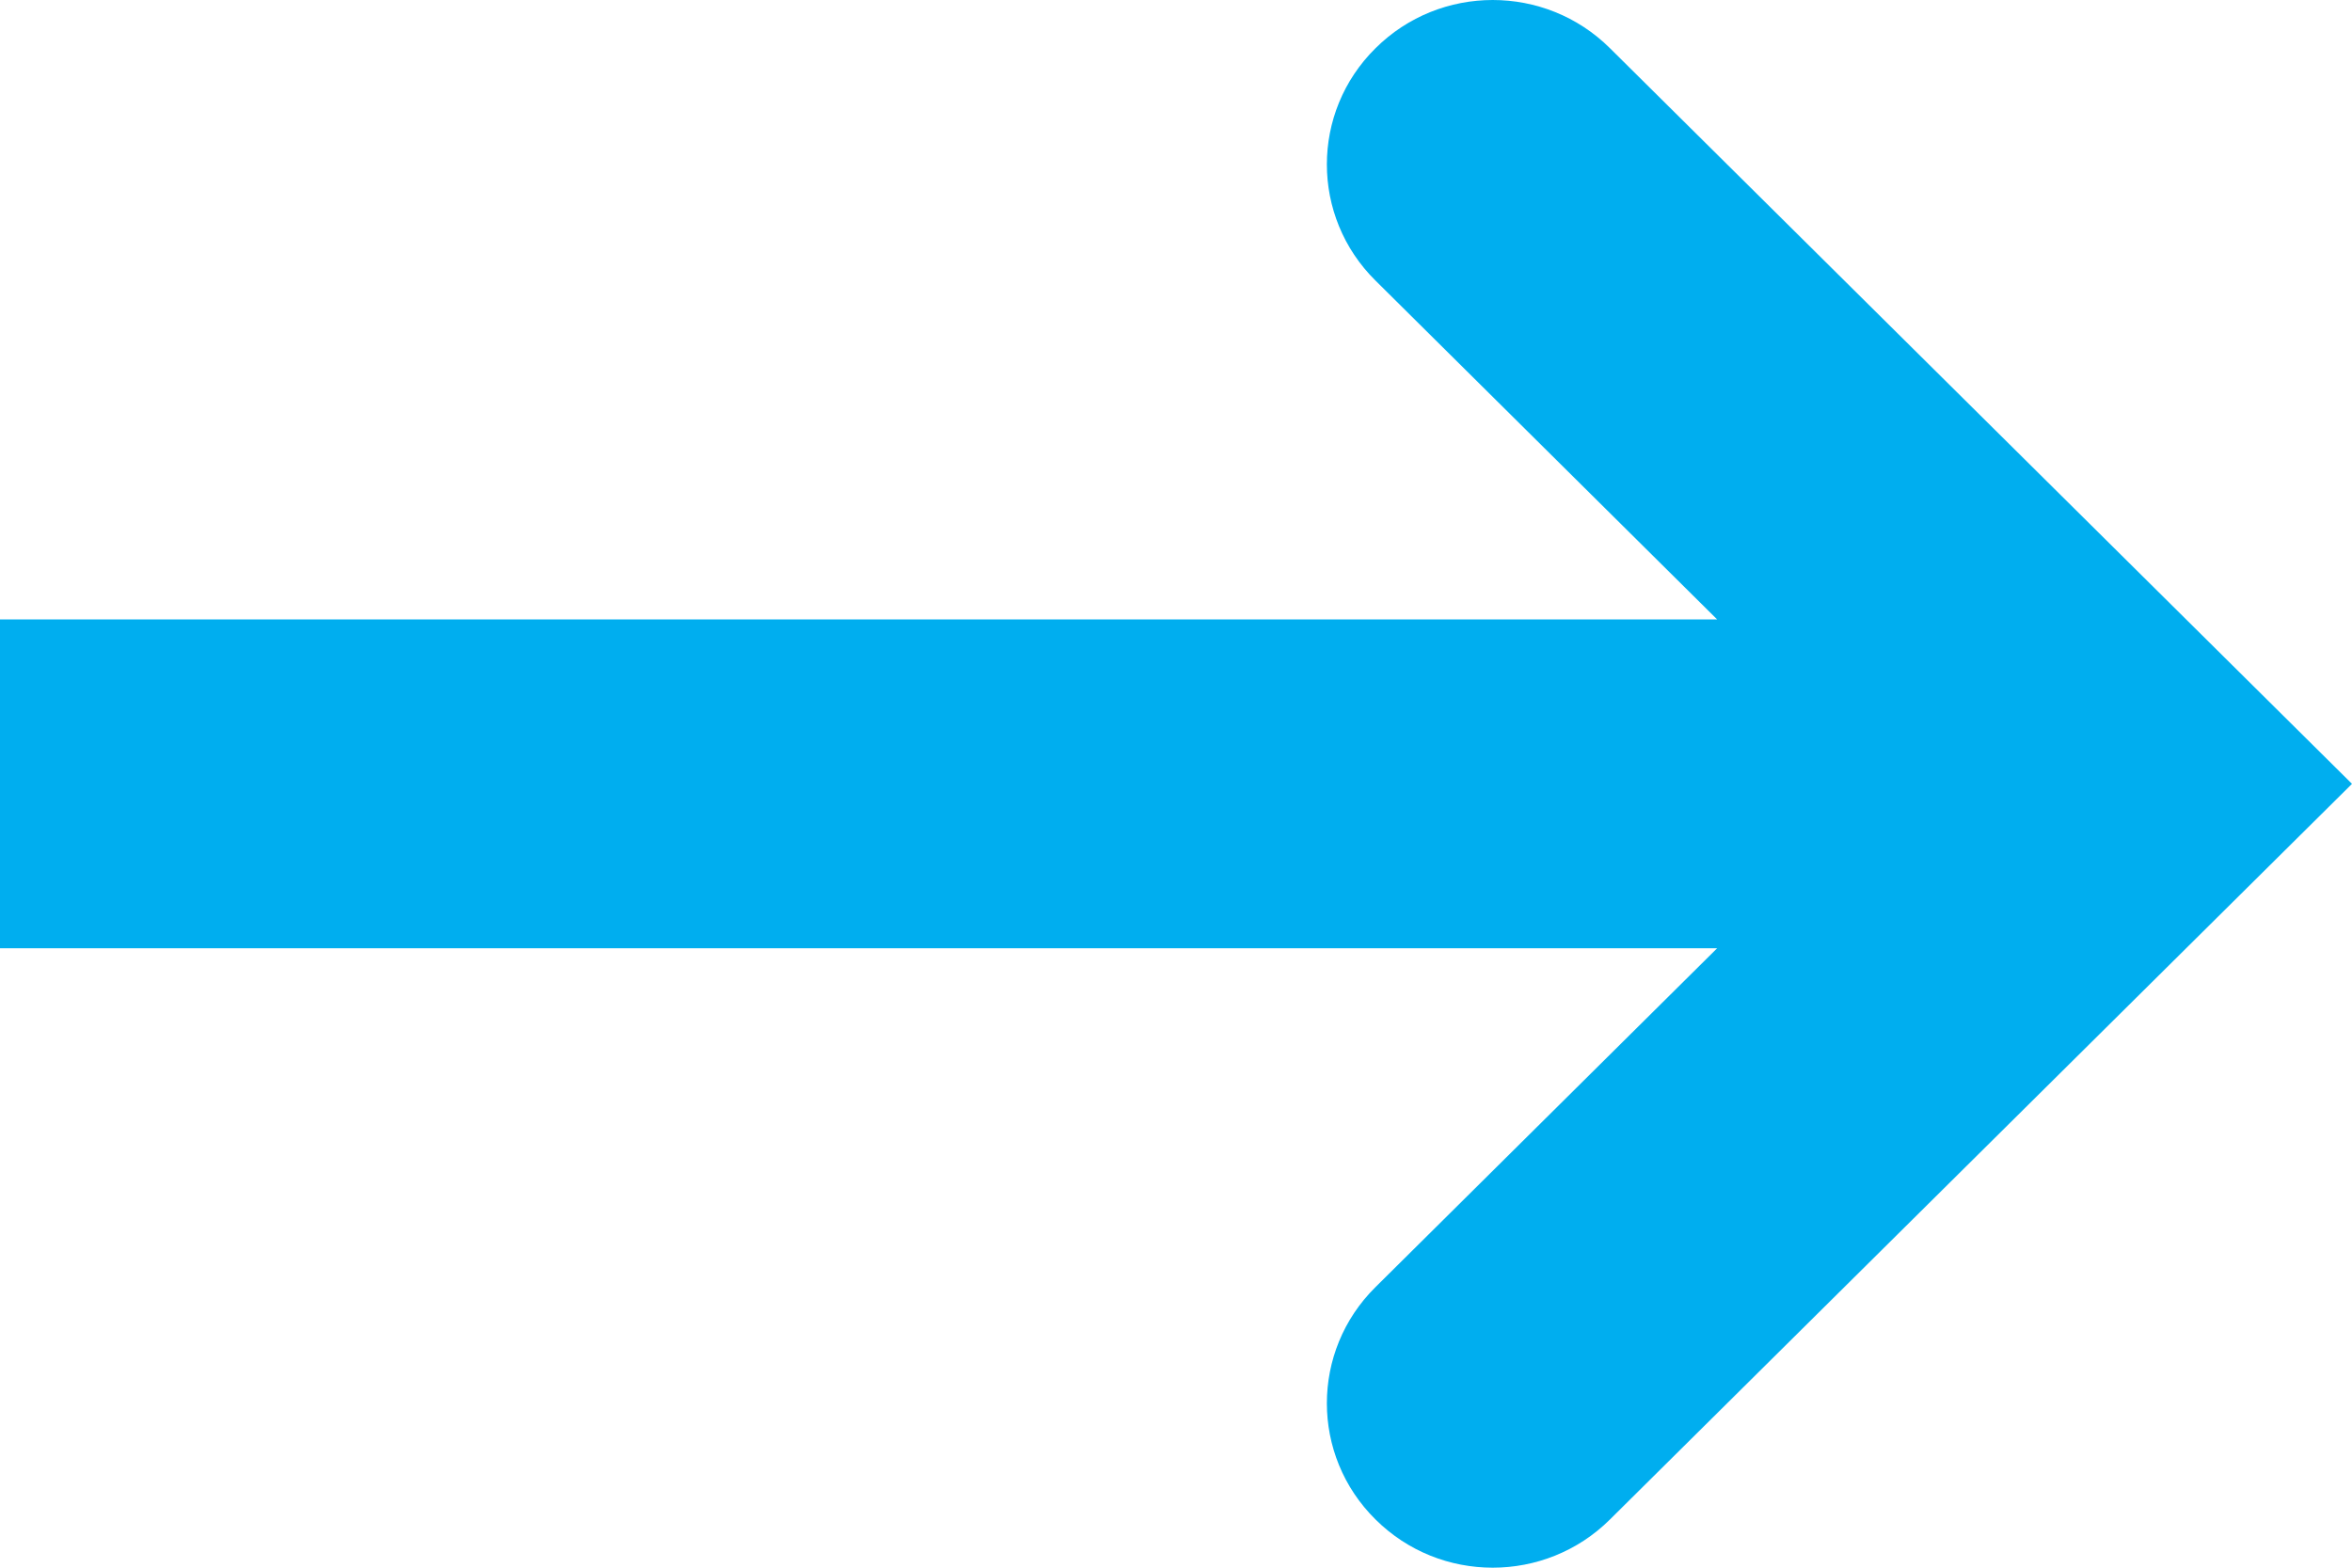
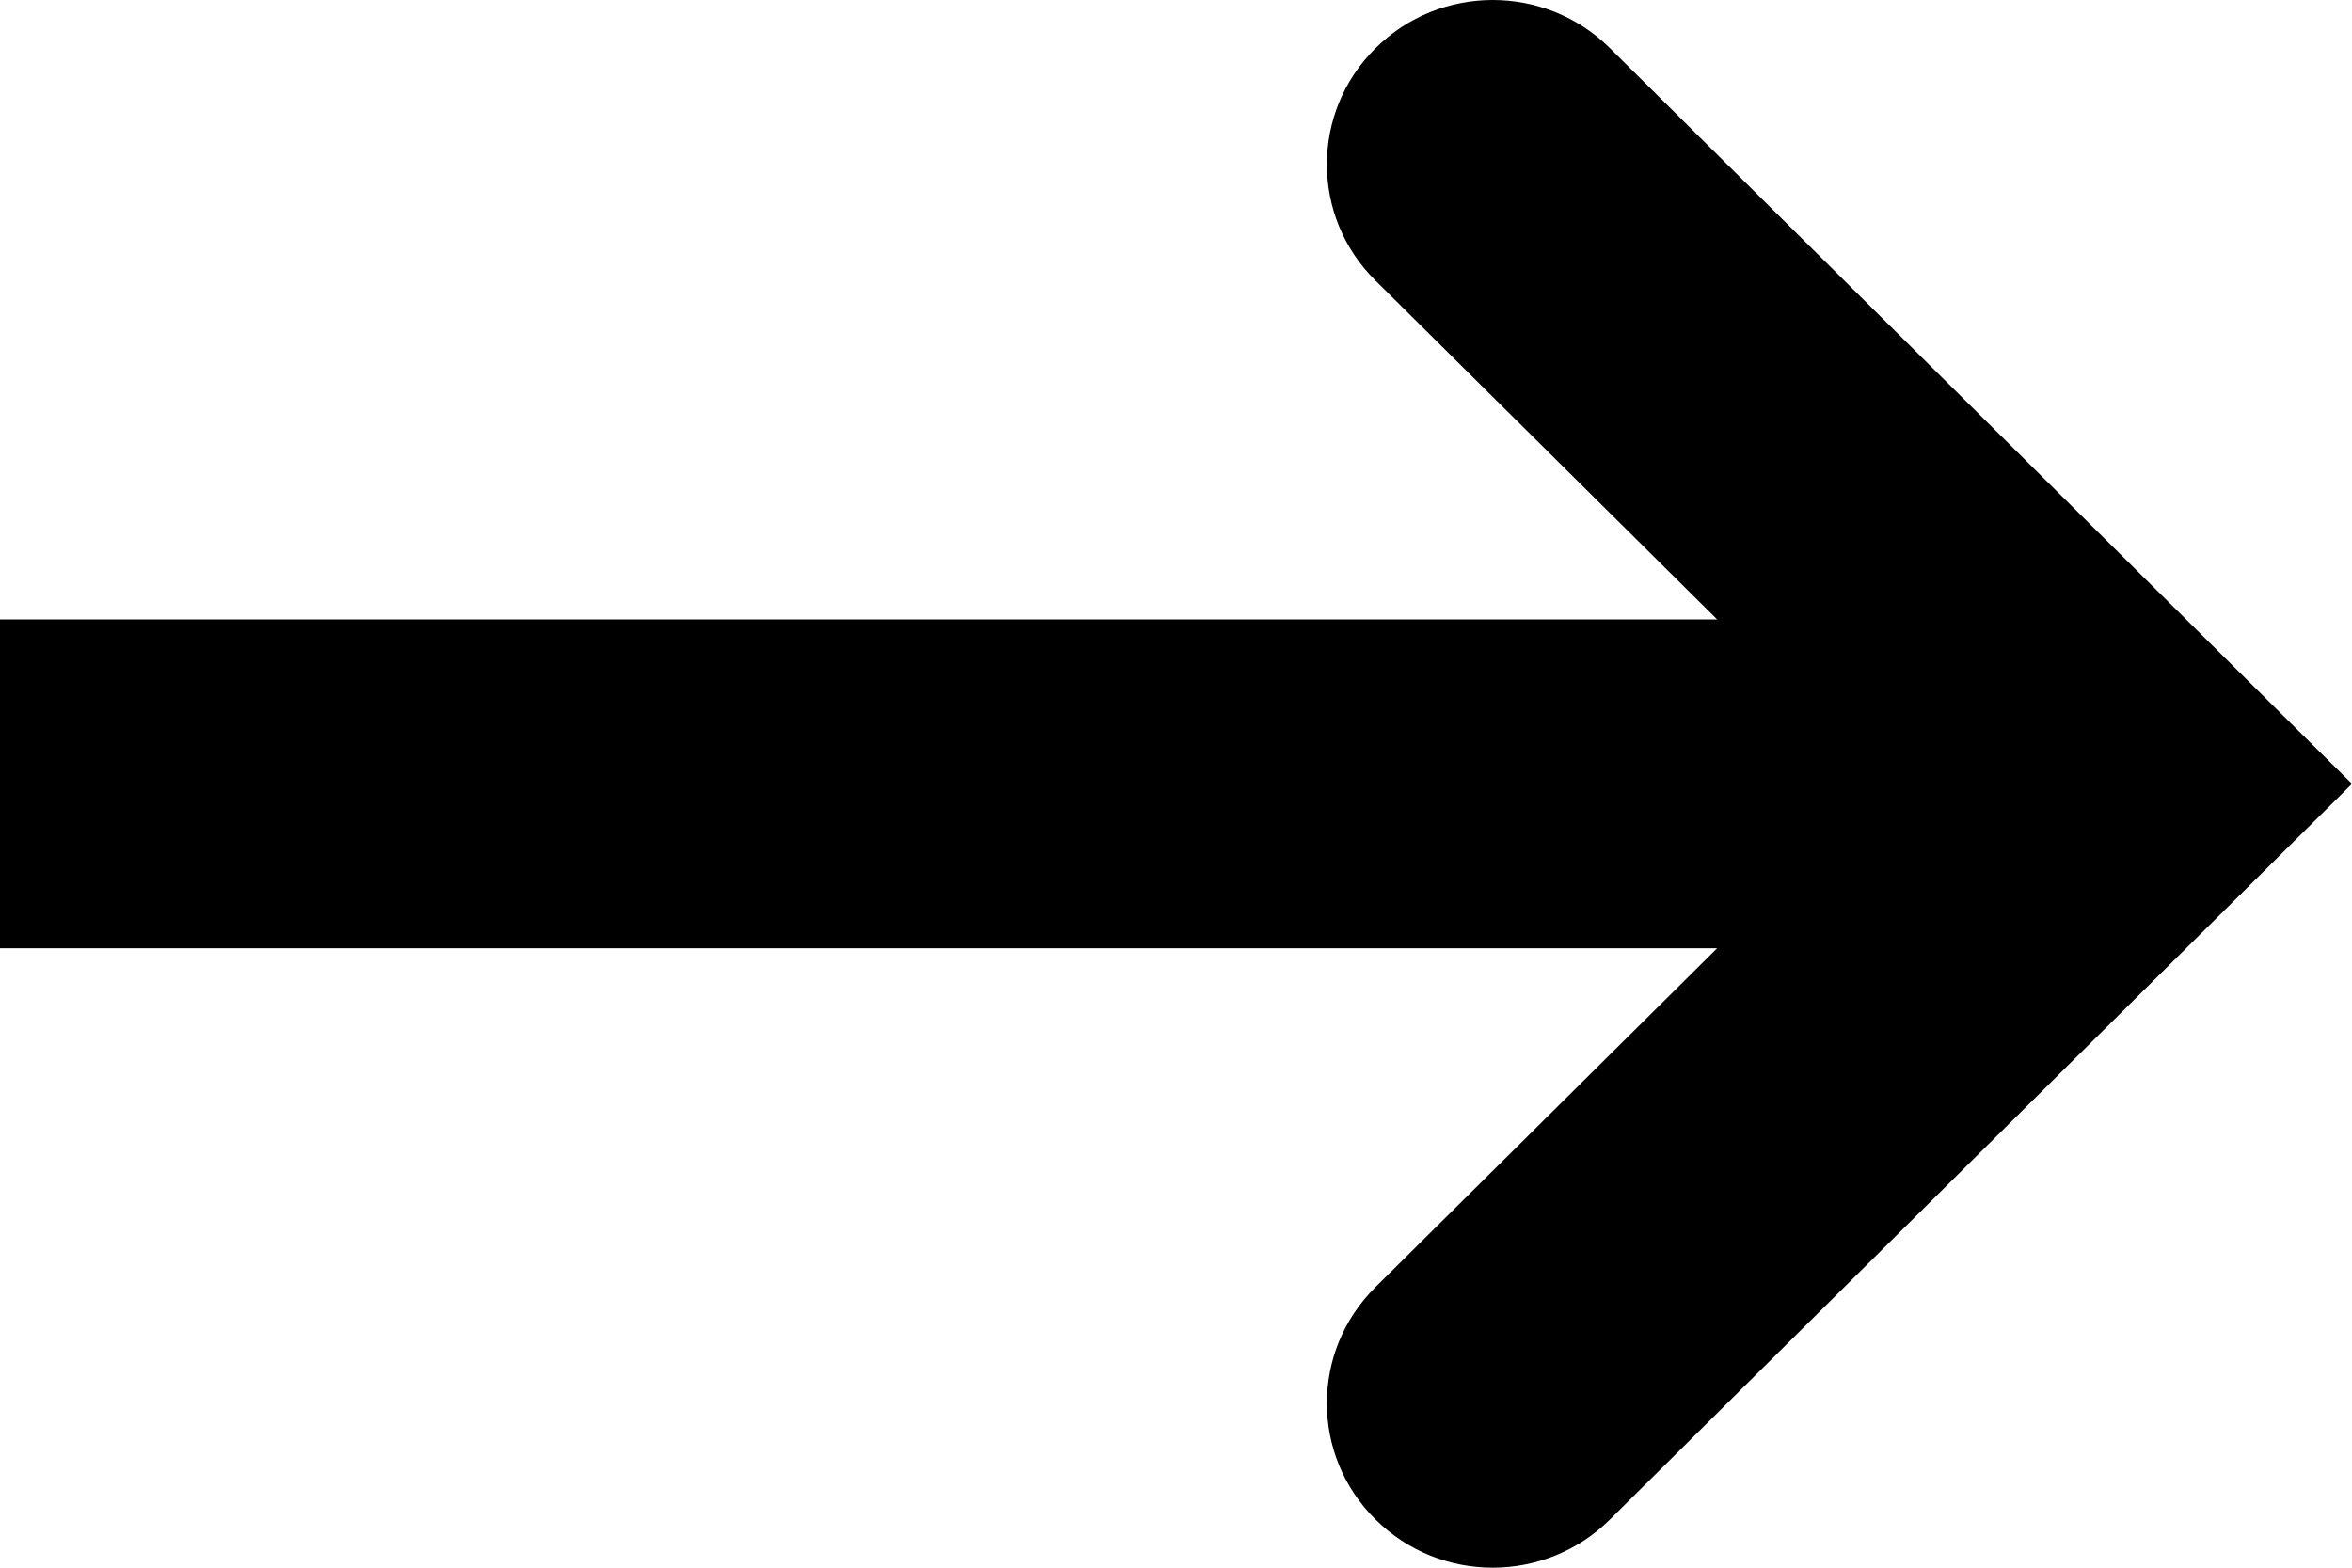
<svg xmlns="http://www.w3.org/2000/svg" width="12px" height="8px" viewBox="0 0 12 8" version="1.1">
-   <g id="designs" stroke="none" stroke-width="1" fill="none" fill-rule="evenodd">
-     <g id="0.1-data-landing" transform="translate(-203, -281)" fill="#00AEEF">
+   <g id="designs" stroke="none" stroke-width="1">
+     <g id="0.1-data-landing" transform="translate(-203, -281)">
      <g id="restricted-datasets" transform="translate(150, 205)">
        <g id="log-in" transform="translate(0, 72)">
          <path d="M61.214,4.246 C60.884,3.918 60.348,3.918 60.018,4.246 C59.687,4.573 59.687,5.105 60.018,5.432 L61.761,7.161 L53,7.161 L53,8.839 L61.761,8.839 L60.018,10.568 C59.687,10.895 59.687,11.427 60.018,11.754 C60.183,11.918 60.399,12 60.616,12 C60.832,12 61.049,11.918 61.214,11.754 L65,8 L61.214,4.246 Z" id="ic_arrow" />
        </g>
      </g>
    </g>
  </g>
</svg>
